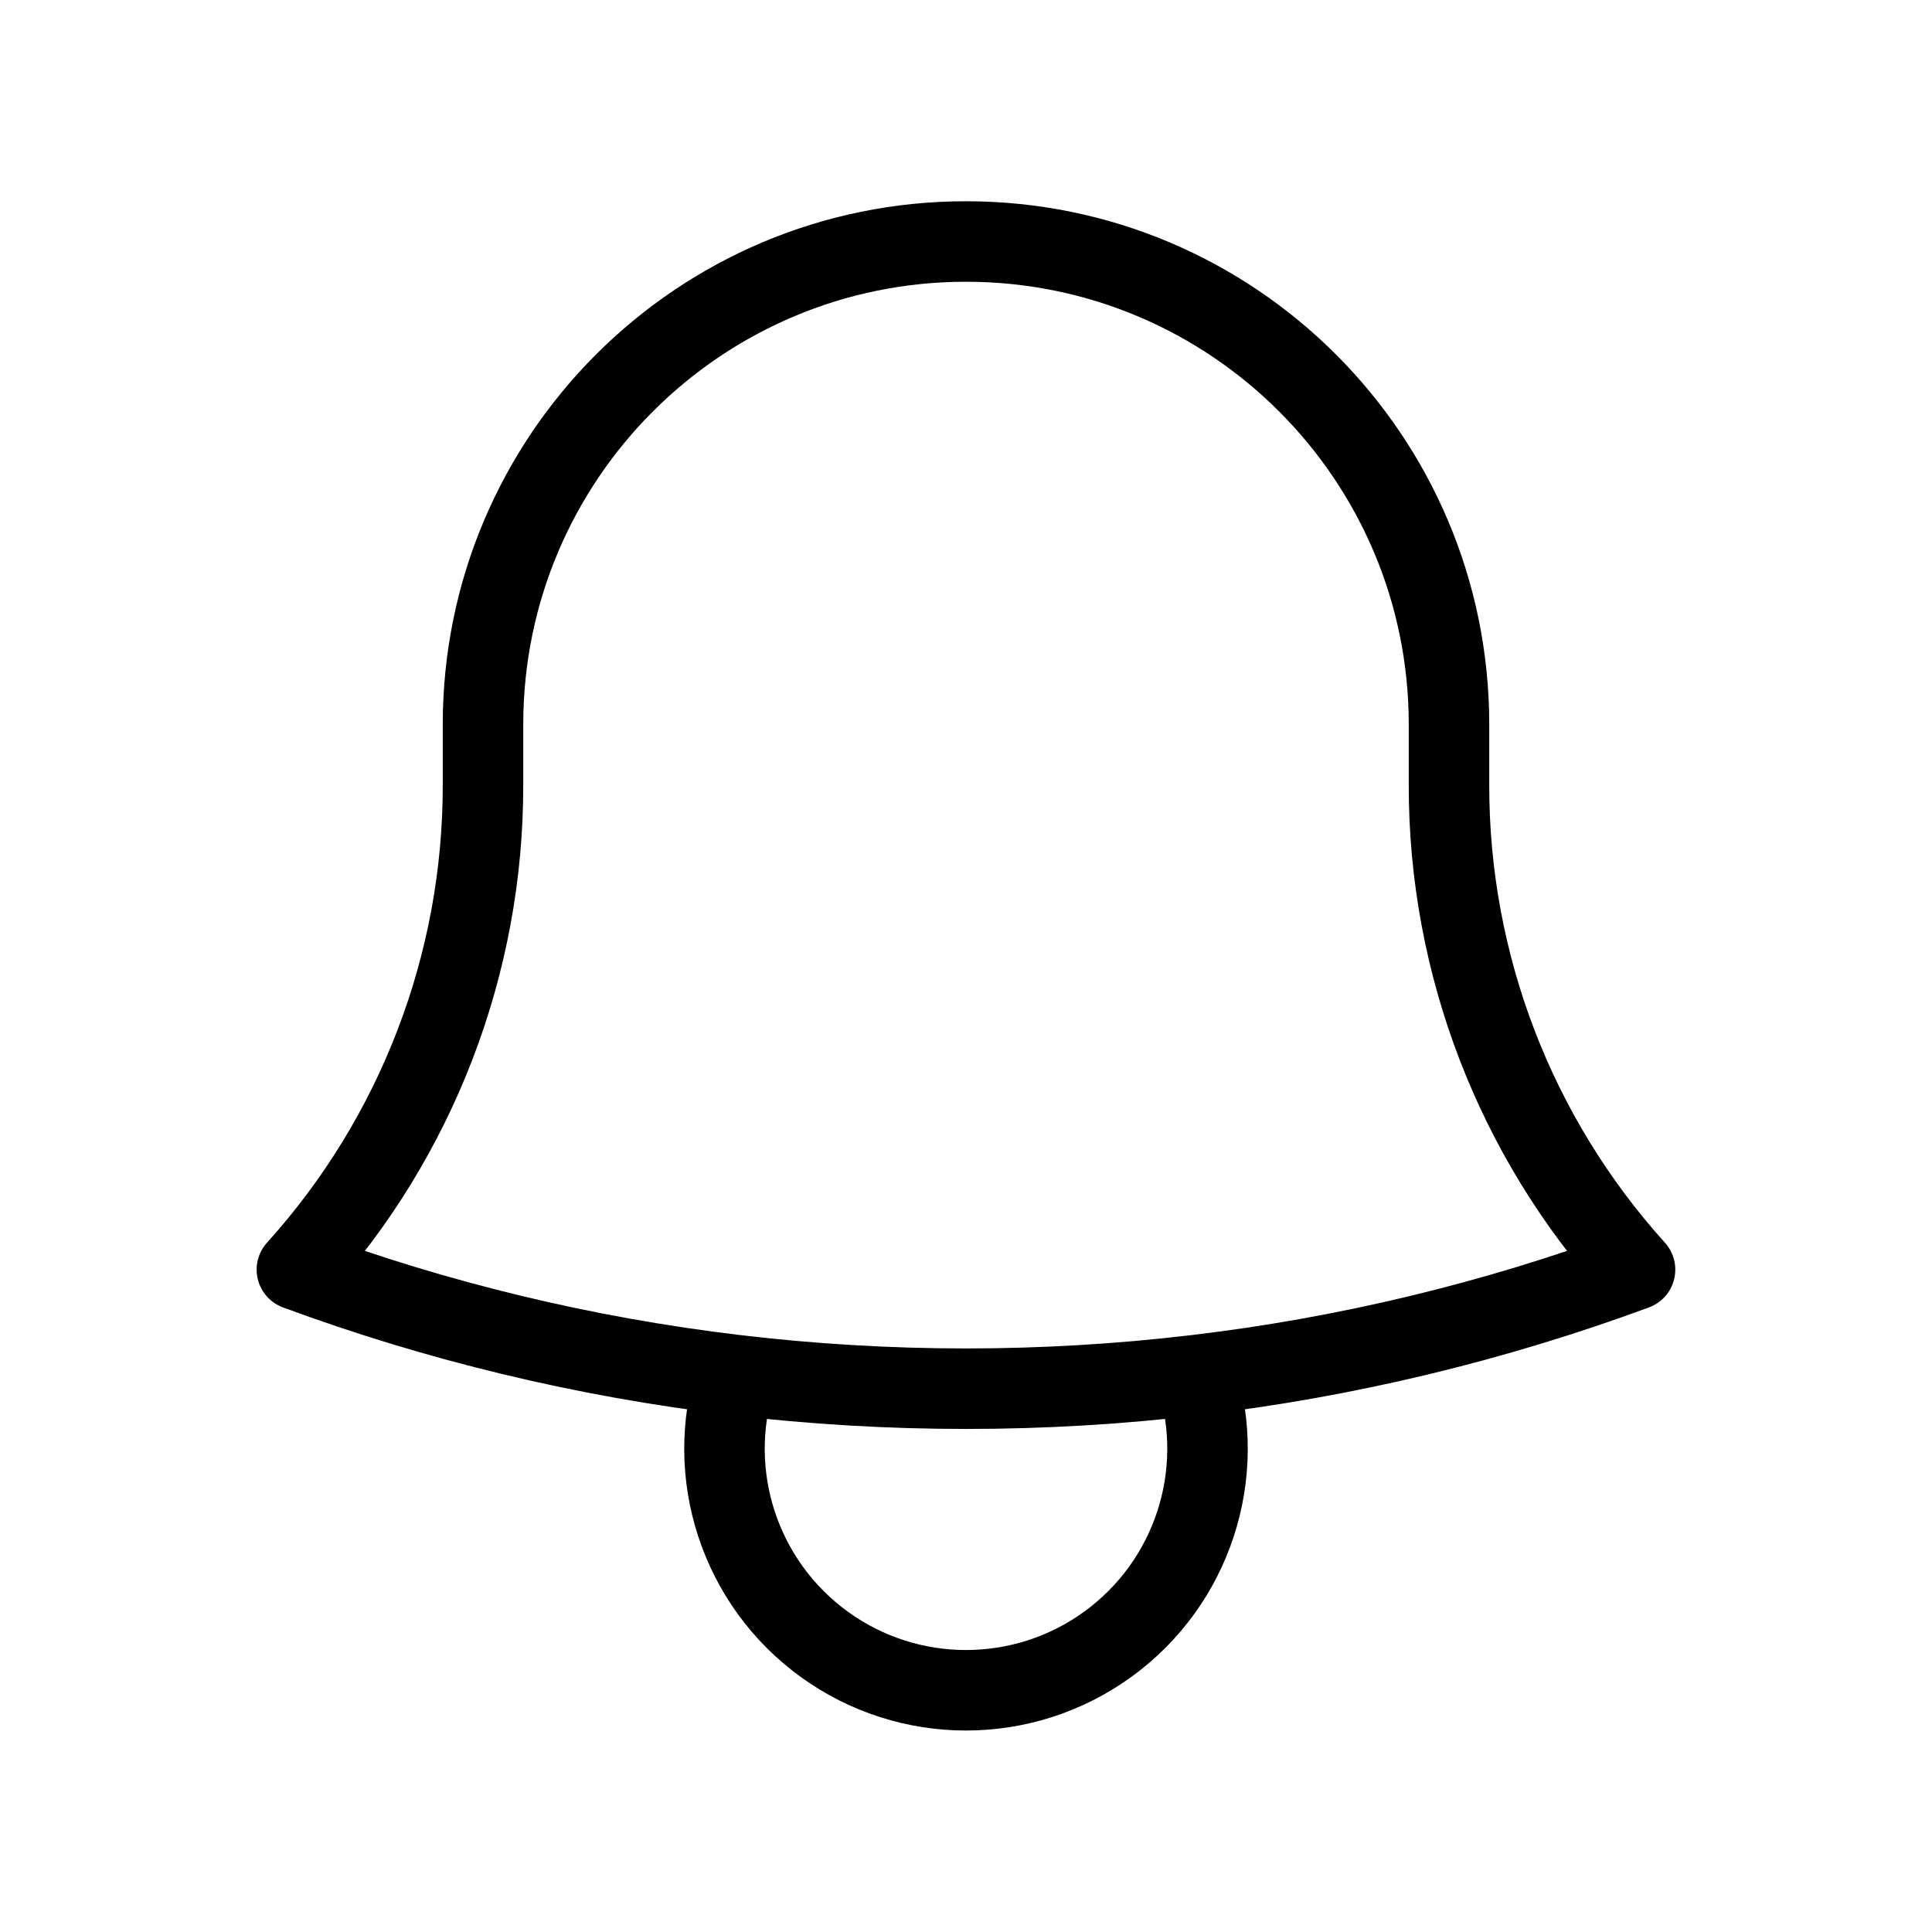
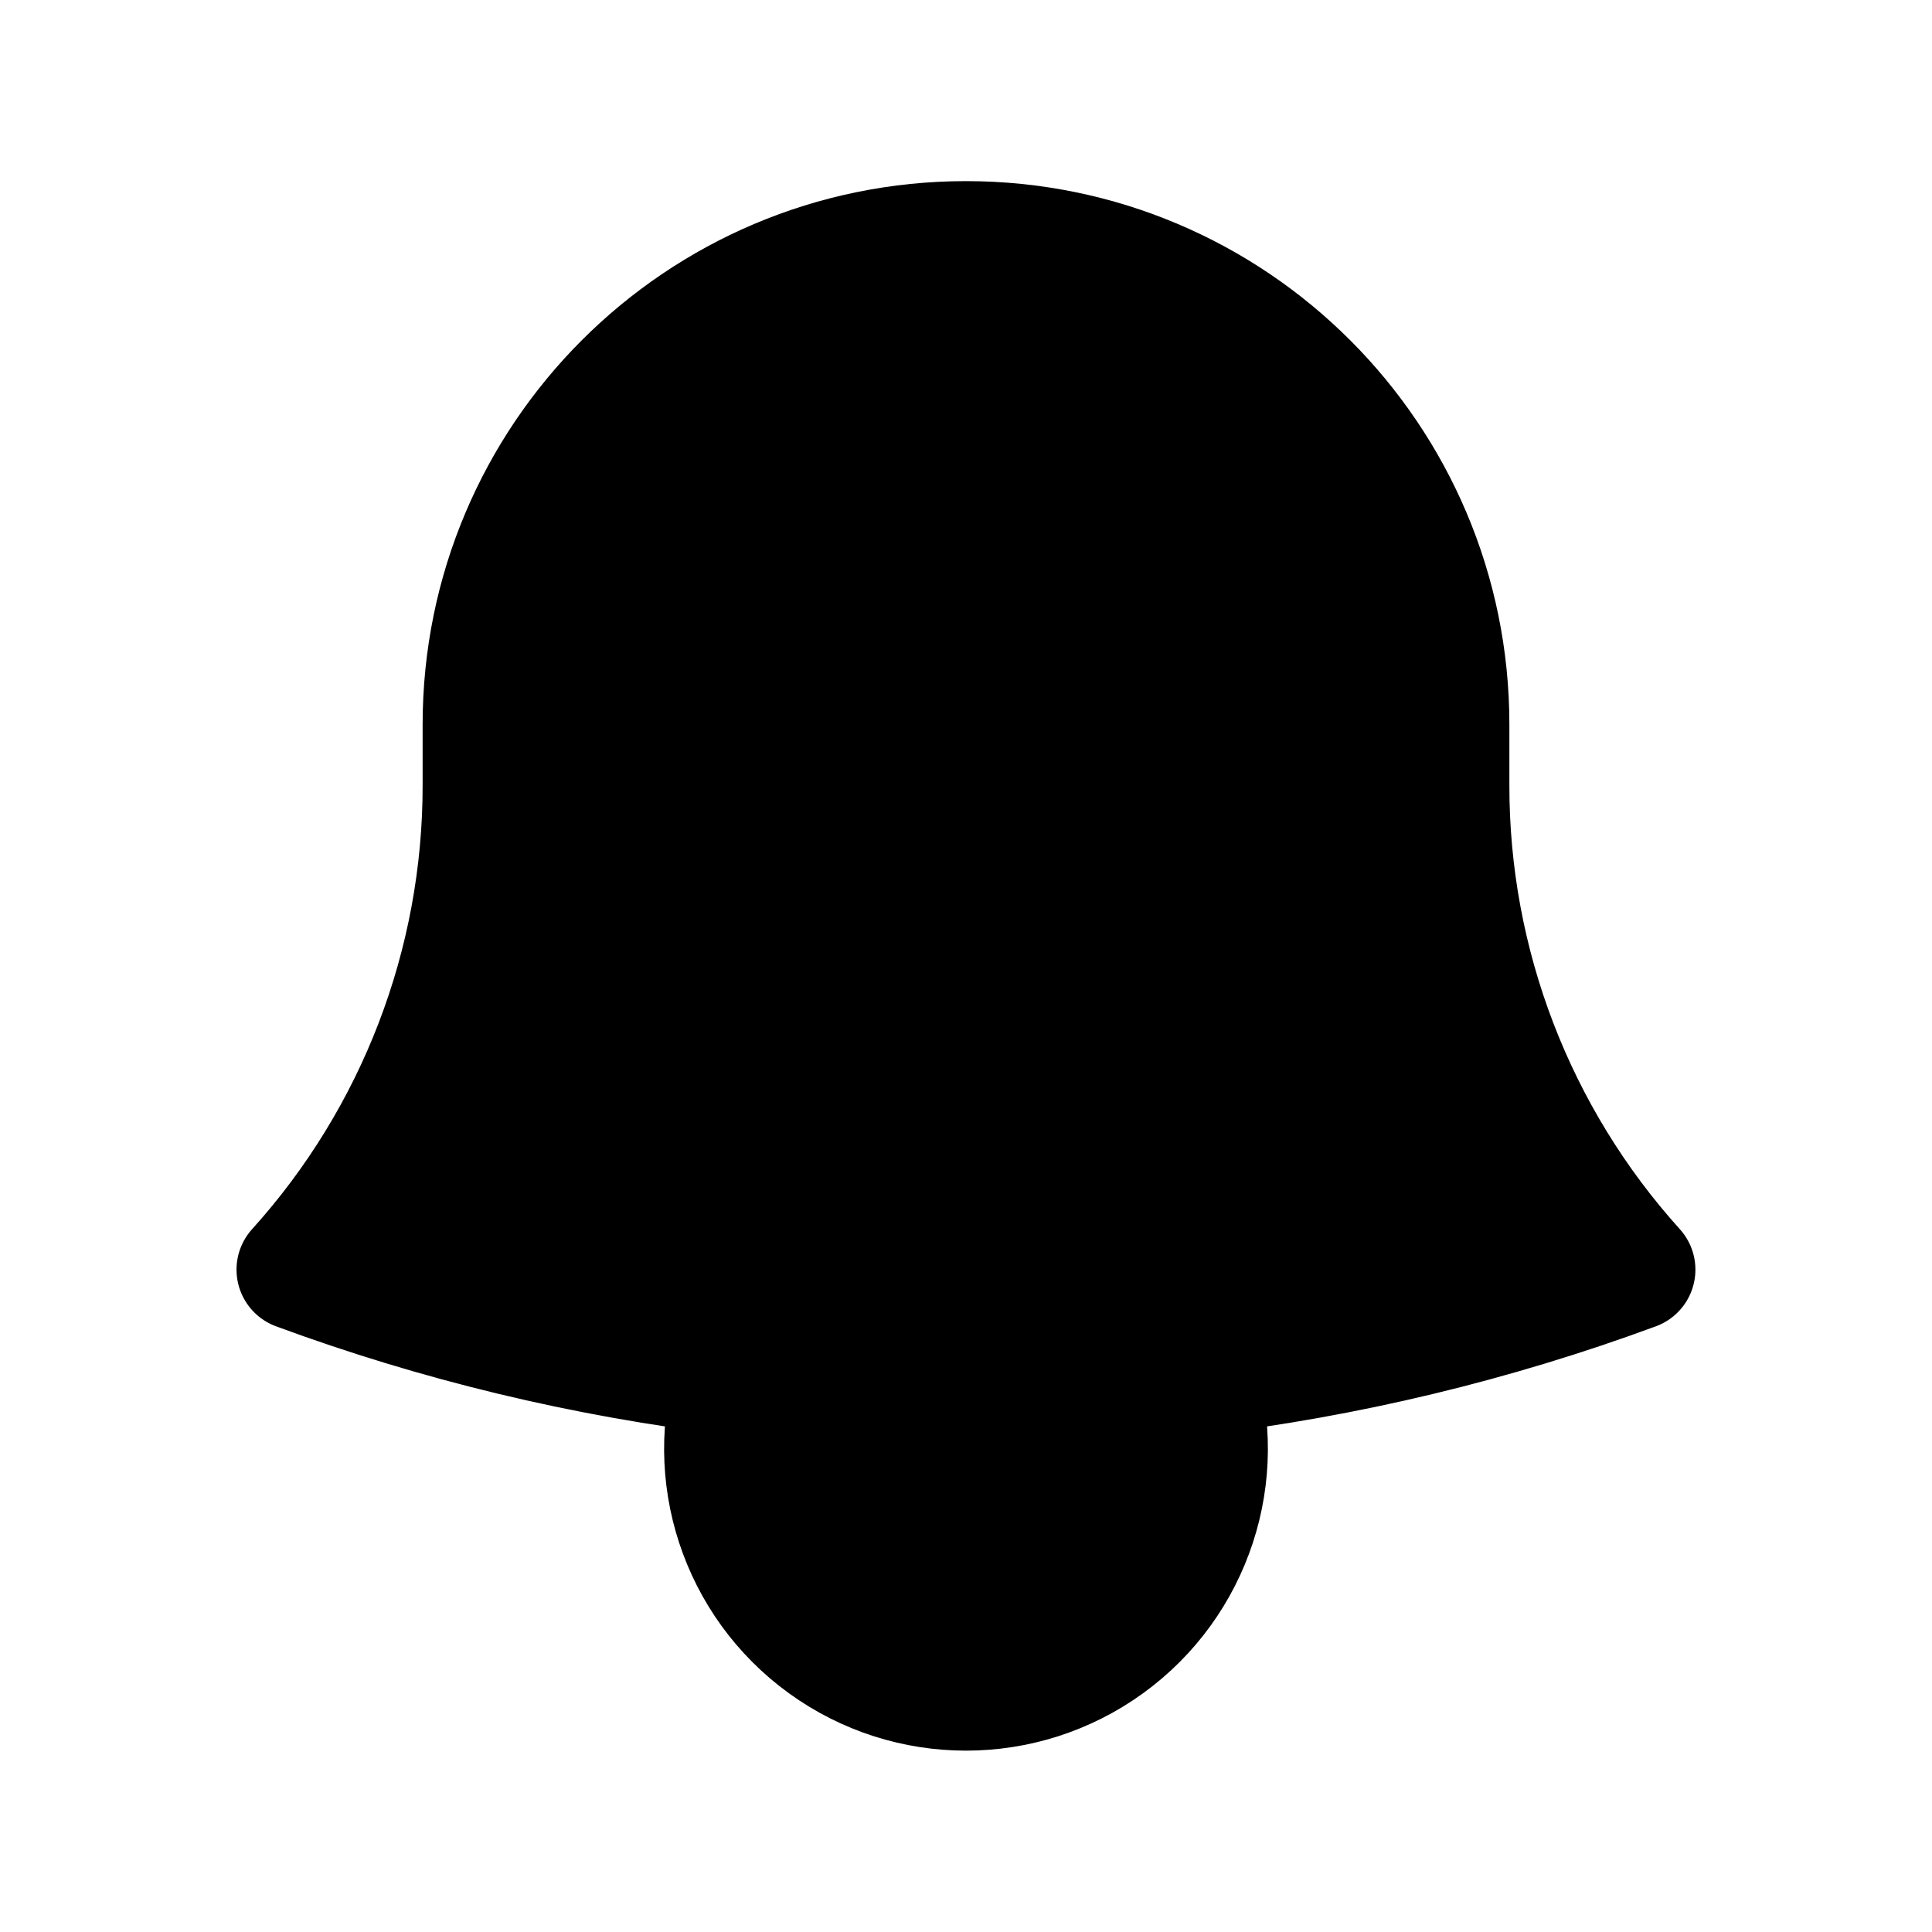
- <svg xmlns="http://www.w3.org/2000/svg" fill="none" viewBox="0 0 24 24" stroke-width="1" stroke="currentColor" class="w-3 h-3">
+ <svg xmlns="http://www.w3.org/2000/svg" fill="currentColor" viewBox="0 0 24 24" stroke-width="1.5" stroke="currentColor" class="w-4 h-4">
  <path stroke-linecap="round" stroke-linejoin="round" d="M14.857 17.082a23.848 23.848 0 005.454-1.31A8.967 8.967 0 0118 9.75v-.7V9A6 6 0 006 9v.75a8.967 8.967 0 01-2.312 6.022c1.733.64 3.56 1.085 5.455 1.31m5.714 0a24.255 24.255 0 01-5.714 0m5.714 0a3 3 0 11-5.714 0" />
</svg>
